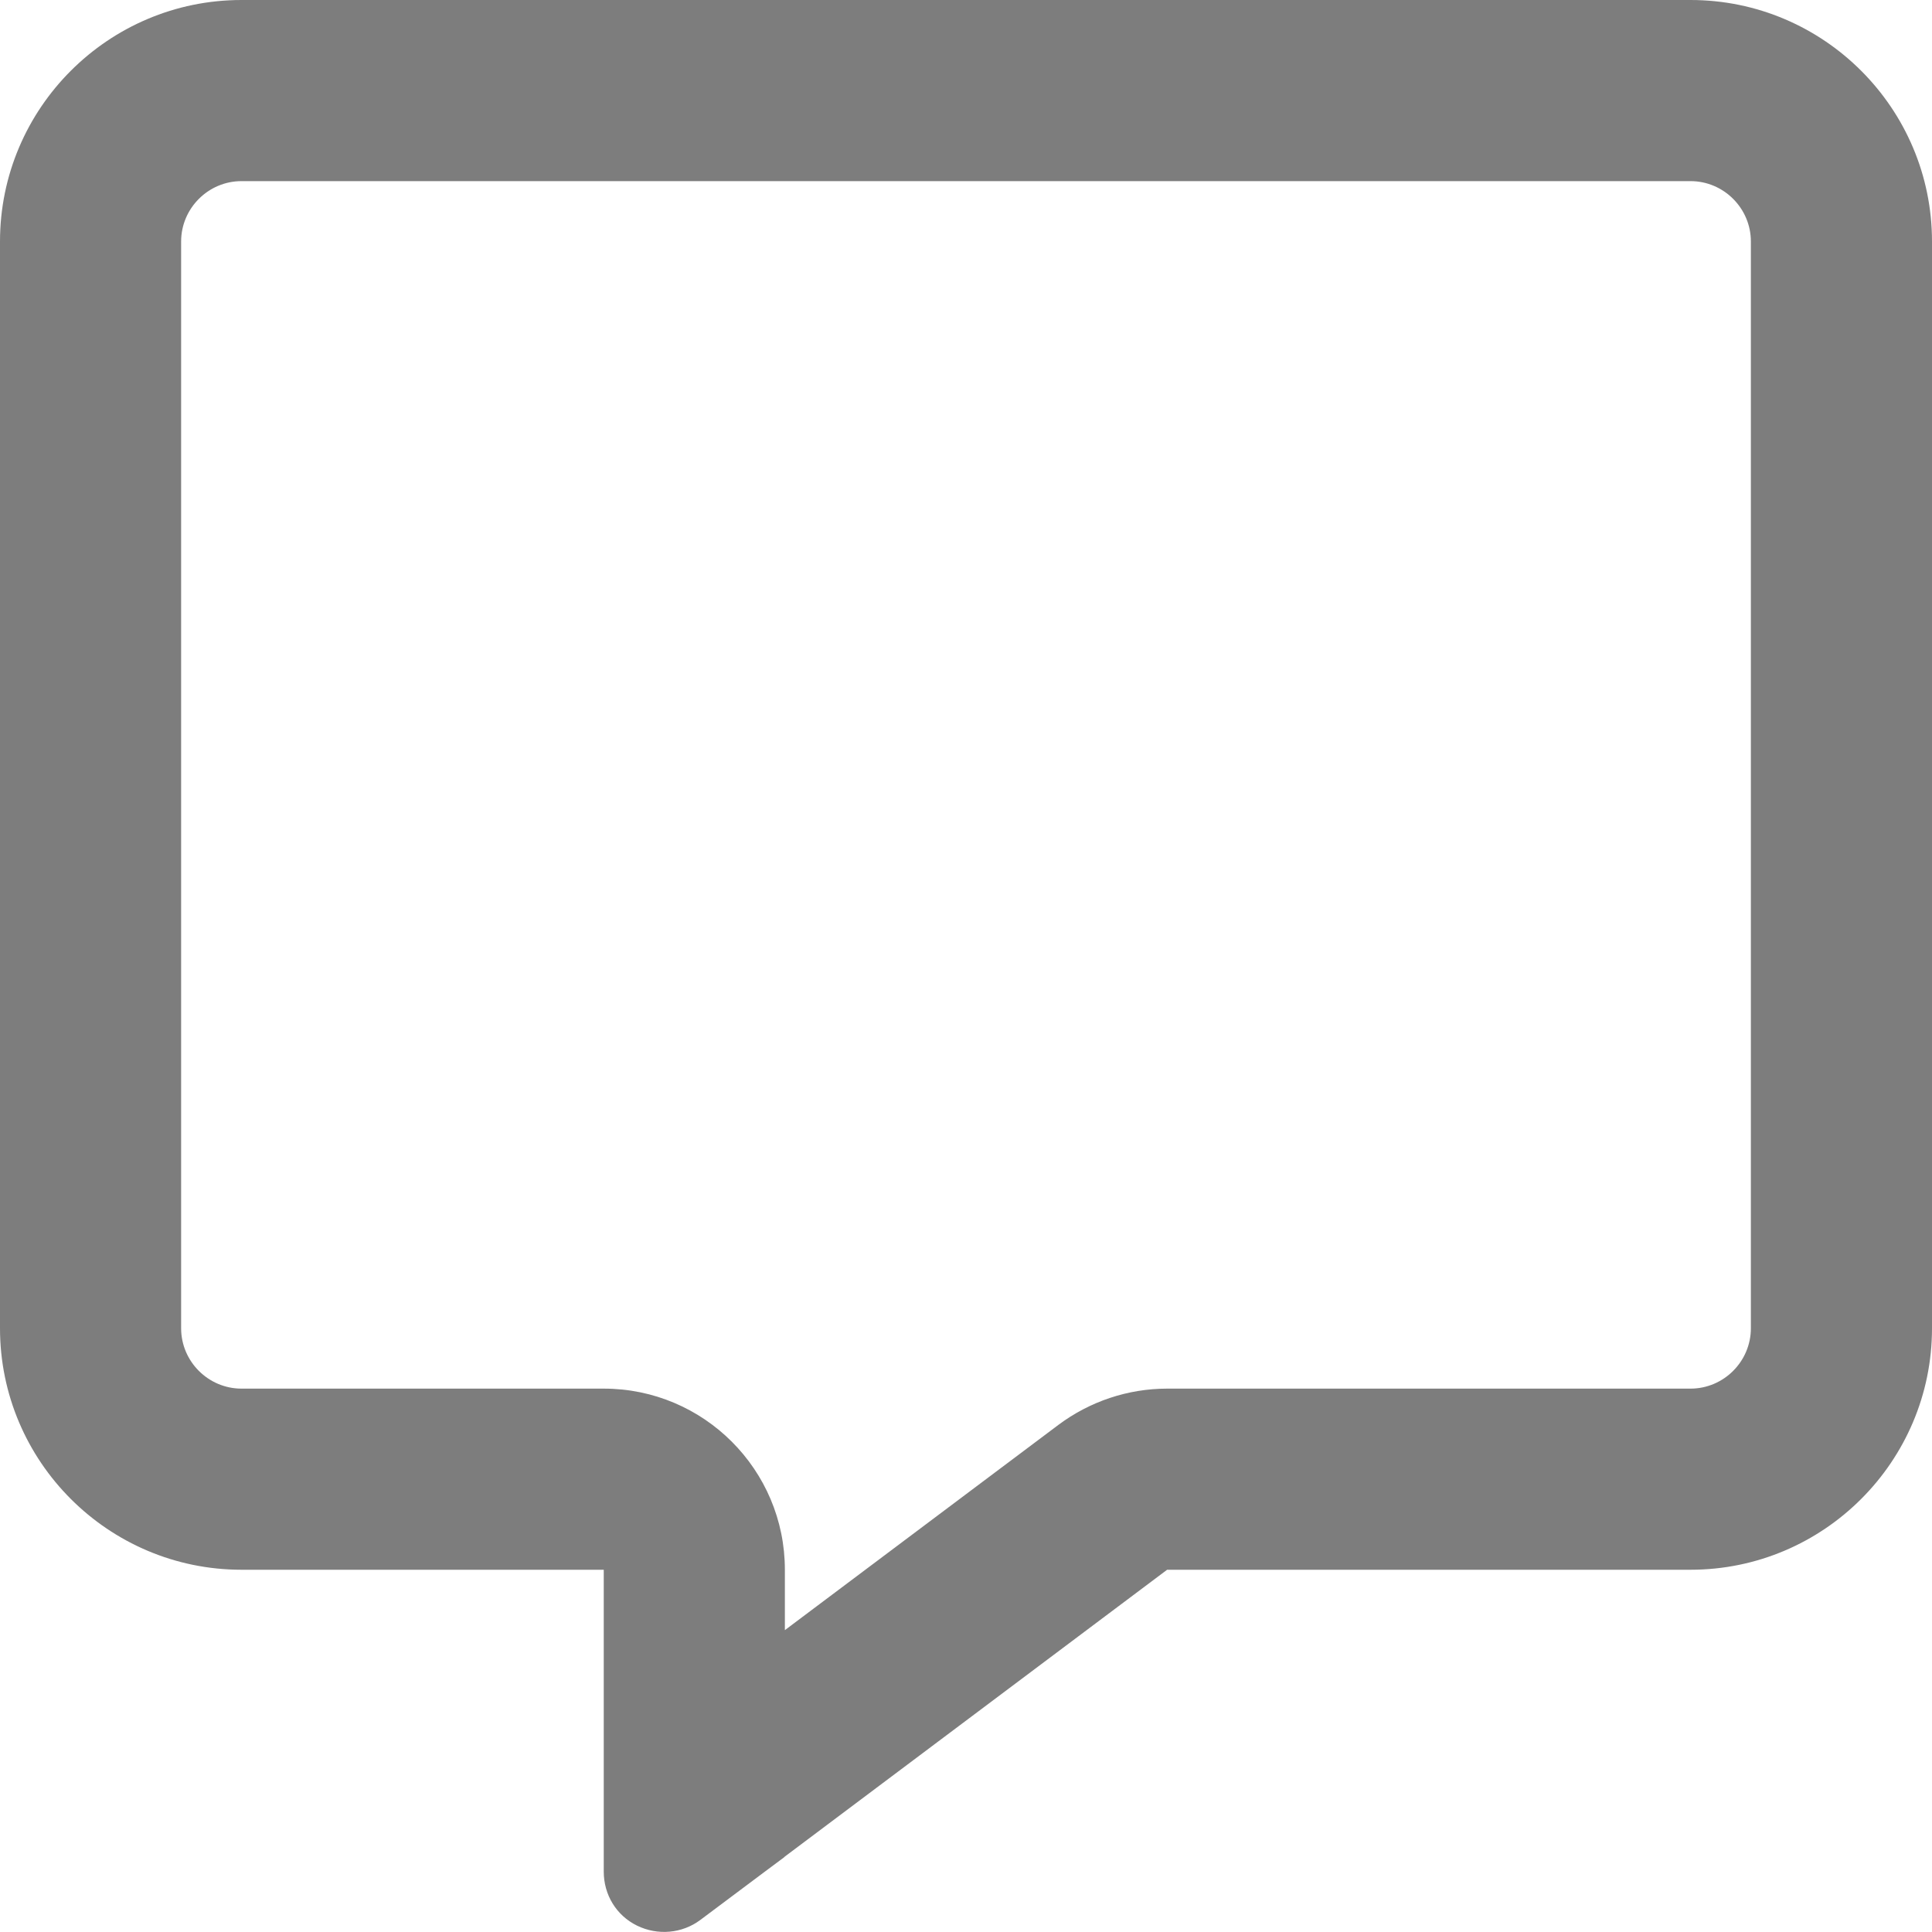
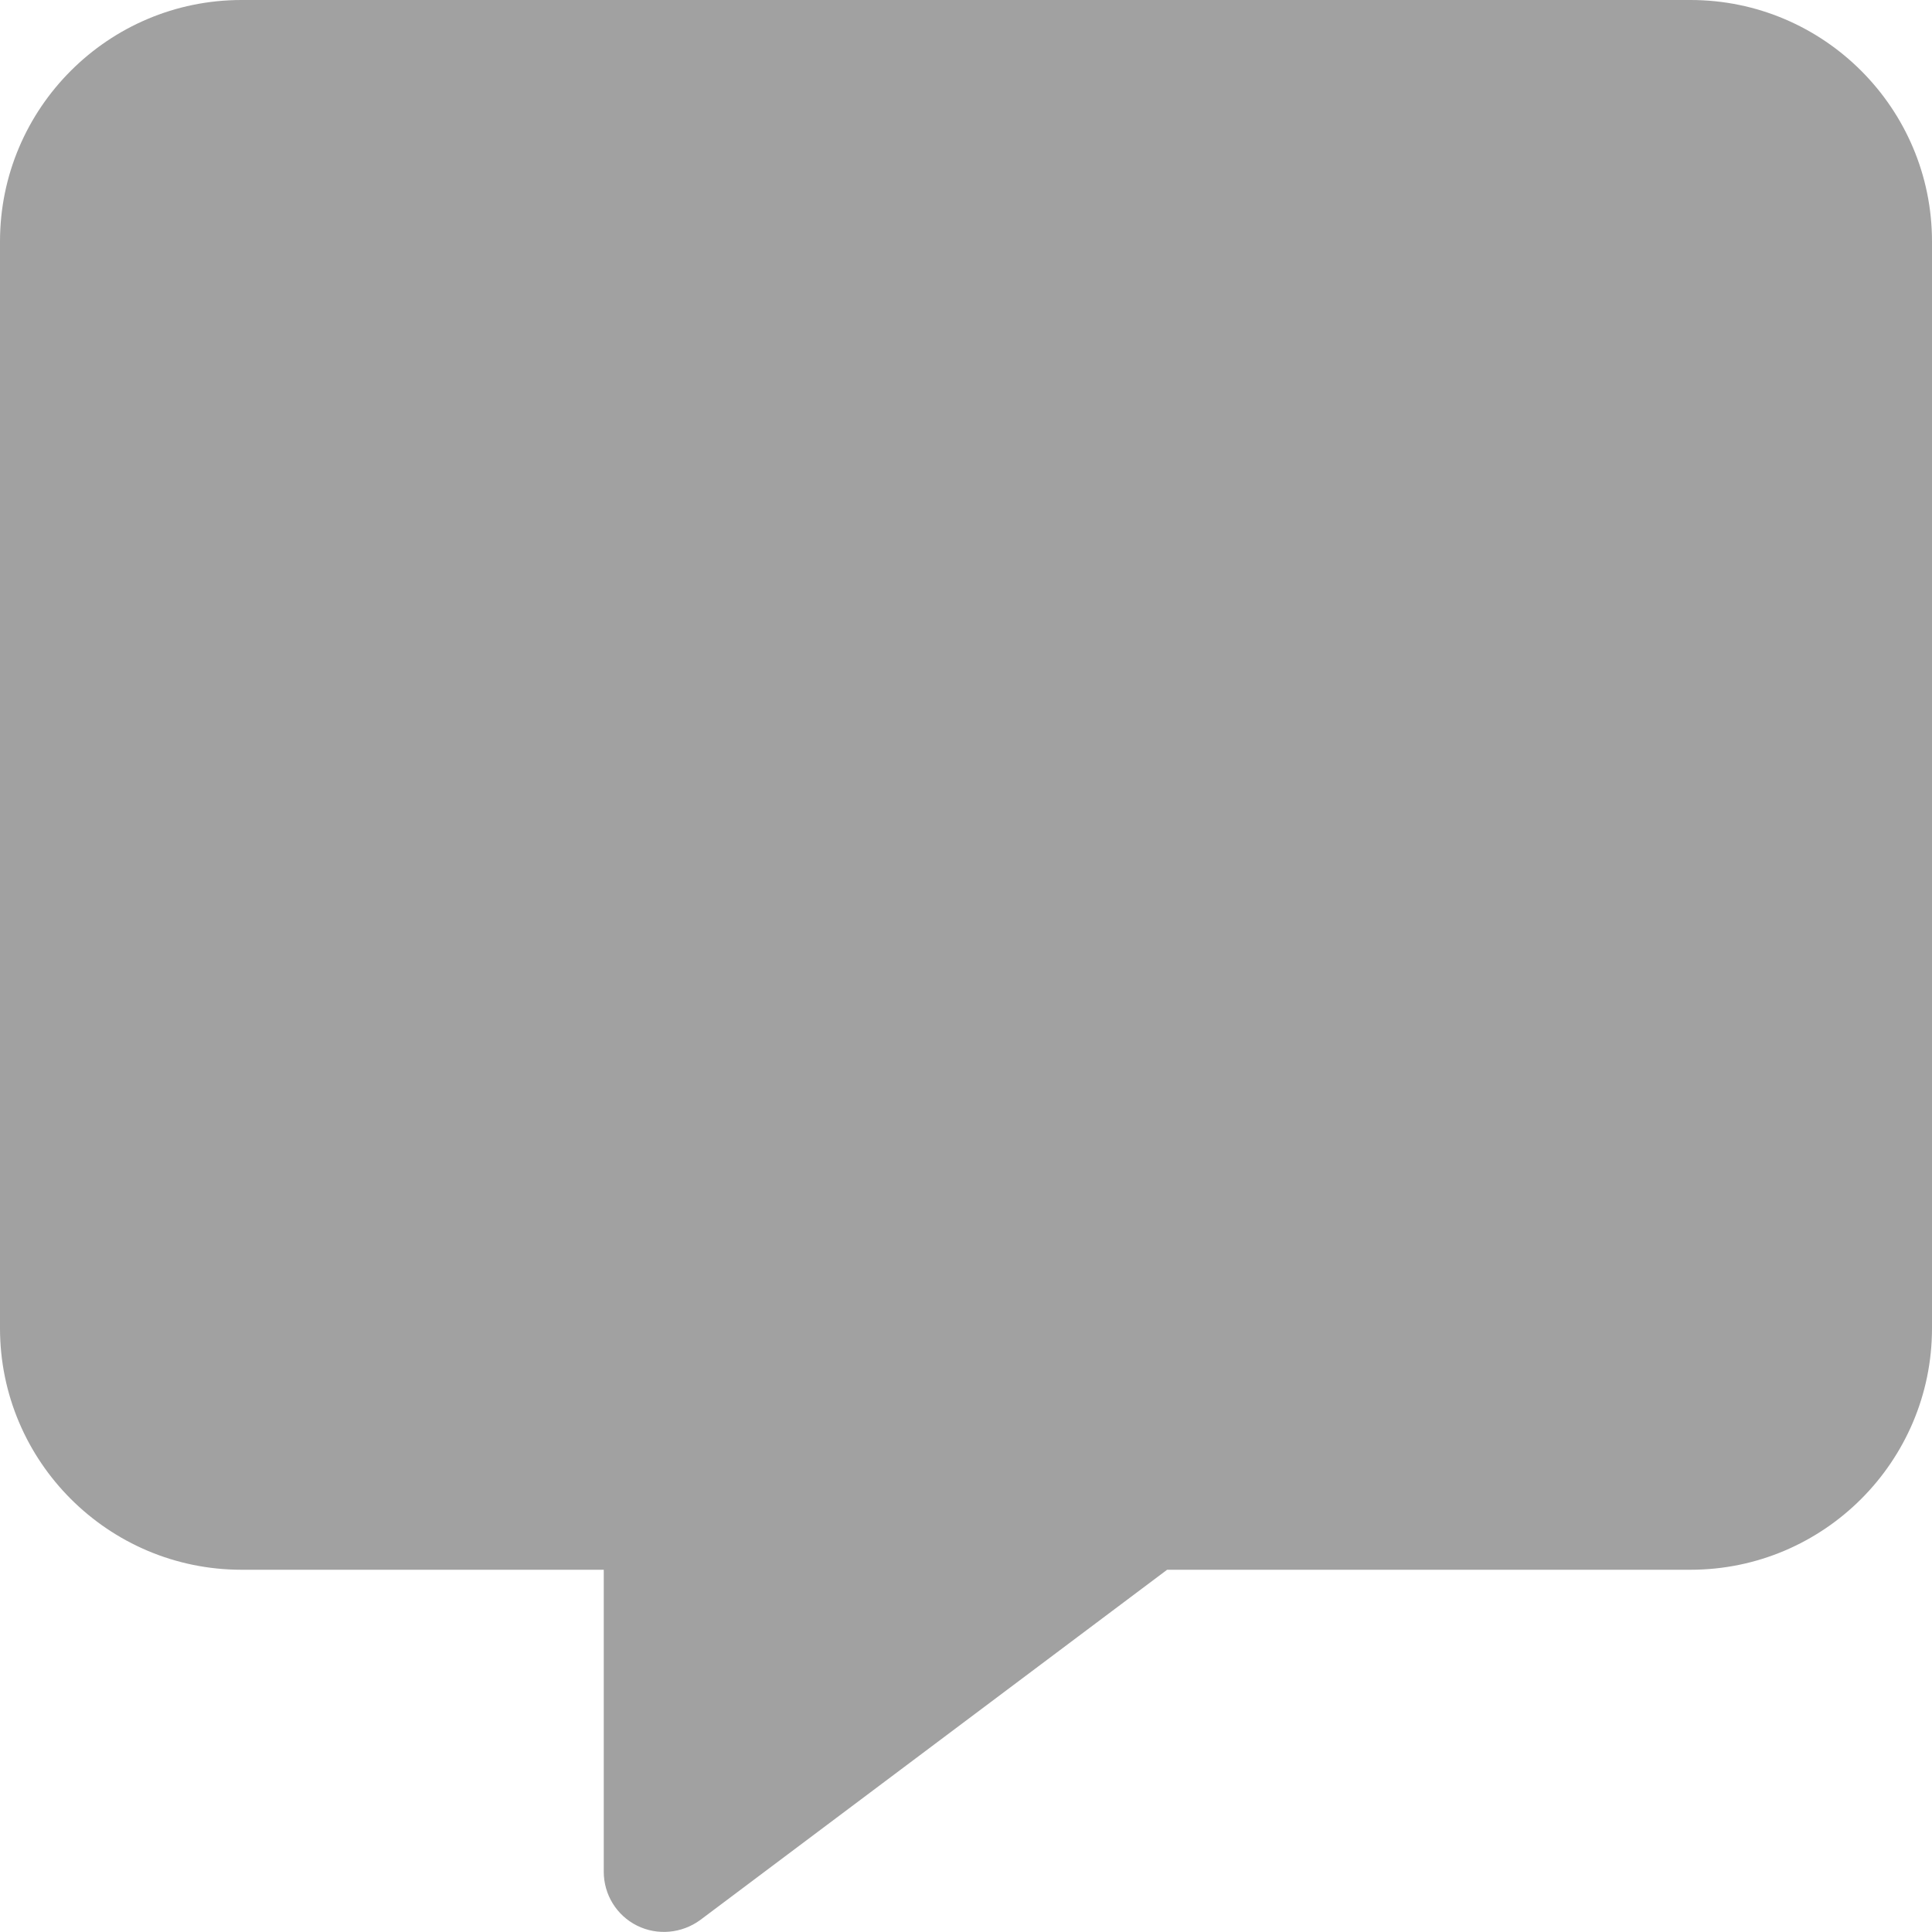
<svg xmlns="http://www.w3.org/2000/svg" height="1em" viewBox="0 0 512 512">
-   <style>svg{fill:#7d7d7d}</style>
-   <path d="M160 368c26.5 0 48 21.5 48 48v16l72.5-54.4c8.3-6.2 18.4-9.6 28.8-9.6H448c8.8 0 16-7.2 16-16V64c0-8.8-7.2-16-16-16H64c-8.8 0-16 7.2-16 16V352c0 8.8 7.2 16 16 16h96zm48 124l-.2 .2-5.1 3.8-17.1 12.8c-4.8 3.6-11.3 4.2-16.8 1.5s-8.8-8.2-8.8-14.3V474.7v-6.4V468v-4V416H112 64c-35.3 0-64-28.7-64-64V64C0 28.7 28.7 0 64 0H448c35.3 0 64 28.7 64 64V352c0 35.3-28.7 64-64 64H309.3L208 492z" />
+   <style>svg{fill:#a1a1a1}</style>
+   <path d="M64 0C28.7 0 0 28.7 0 64V352c0 35.3 28.7 64 64 64h96v80c0 6.1 3.4 11.6 8.8 14.3s11.9 2.1 16.8-1.5L309.3 416H448c35.3 0 64-28.7 64-64V64c0-35.3-28.7-64-64-64H64z" />
</svg>
